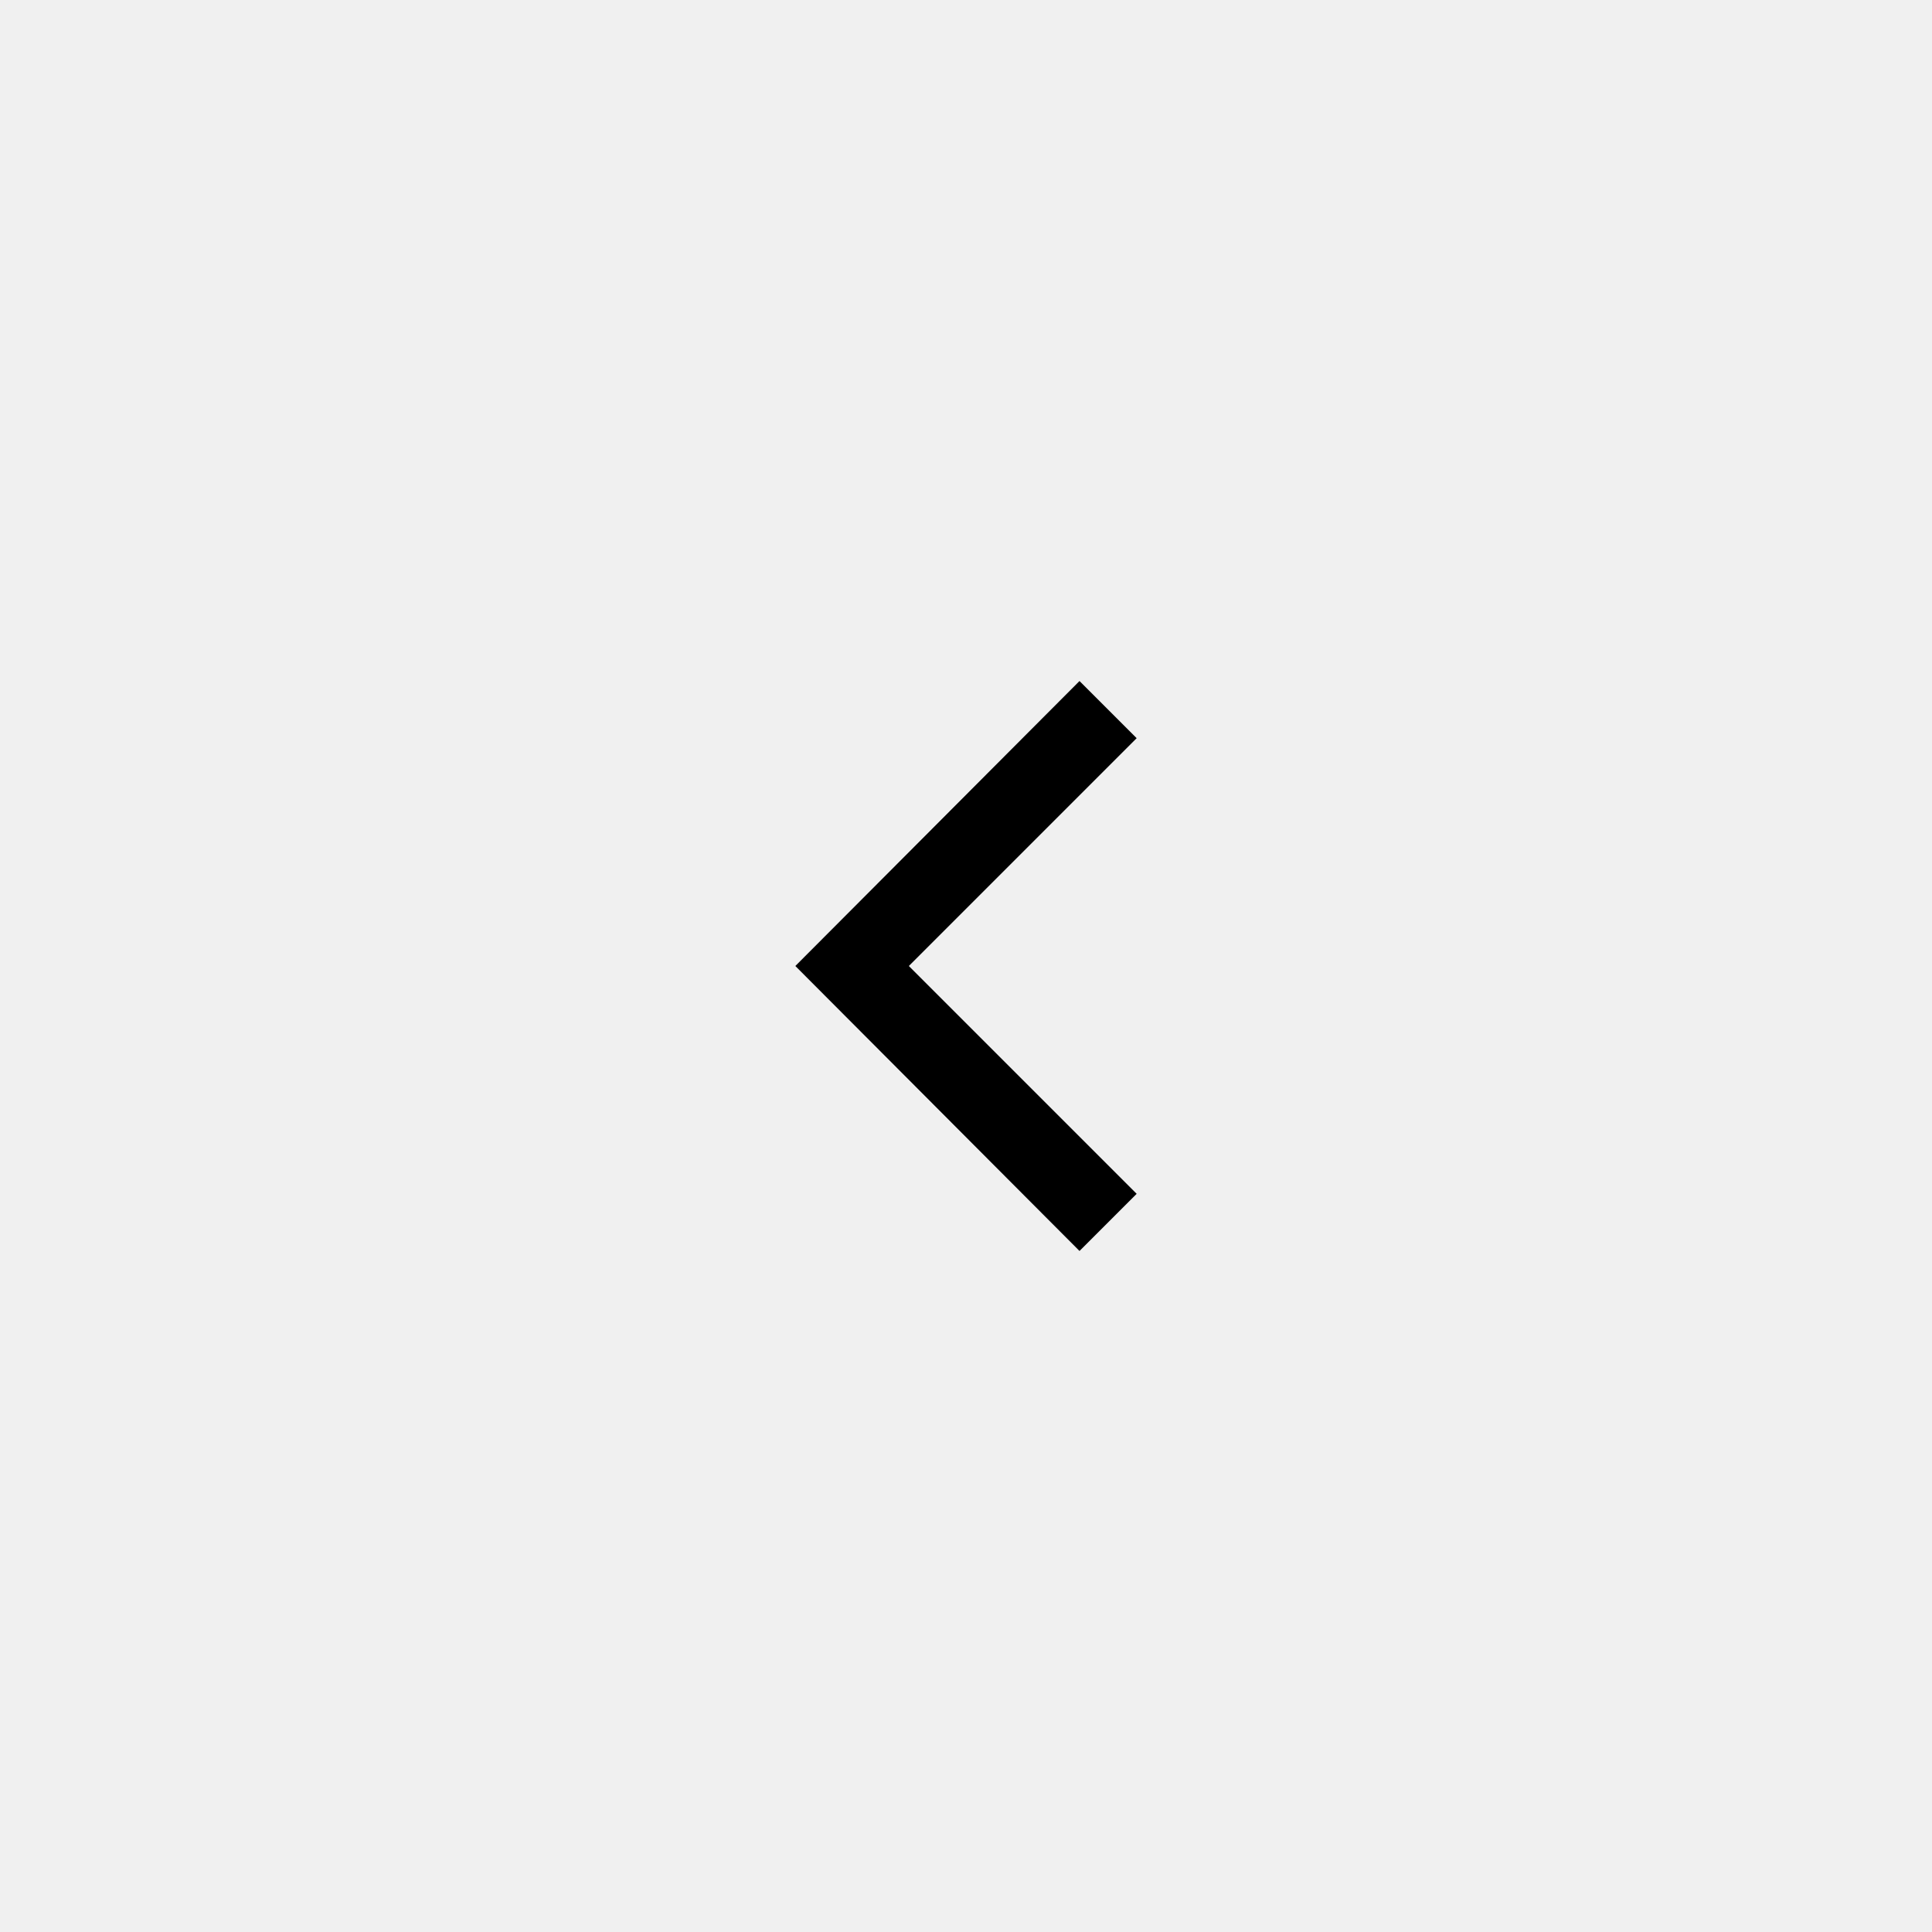
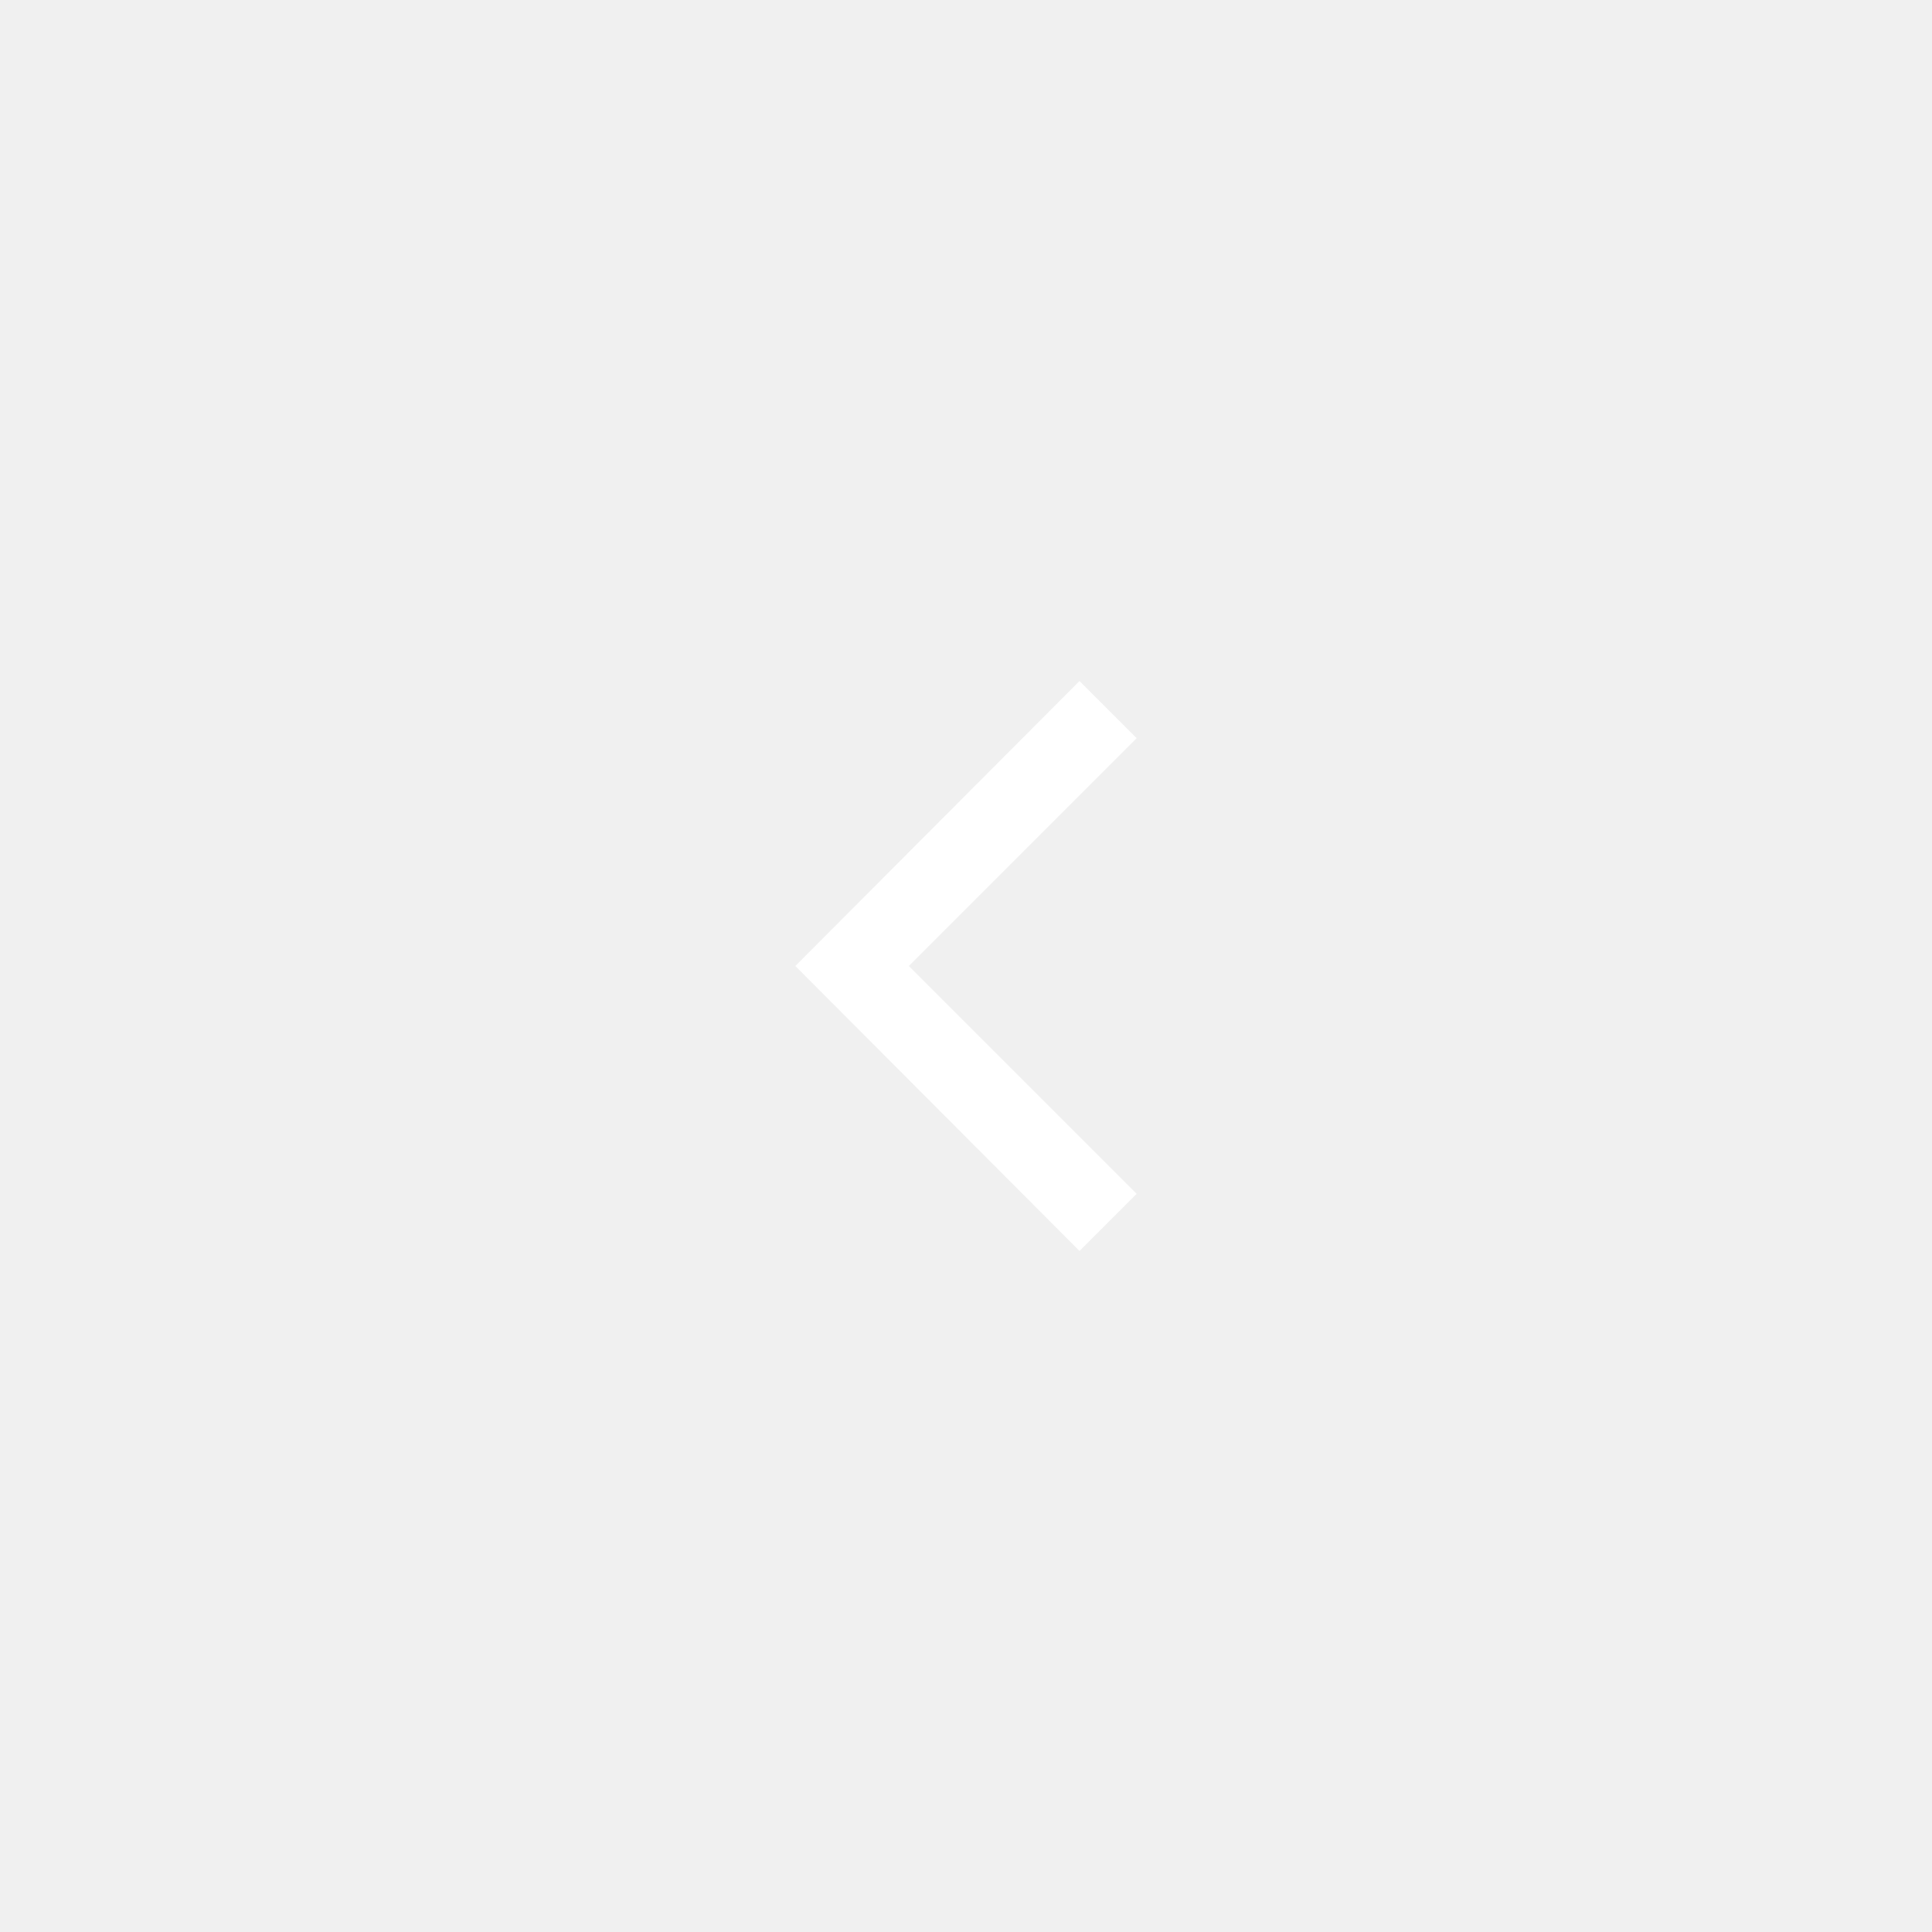
<svg xmlns="http://www.w3.org/2000/svg" id="target" viewBox="0 0 24 24">
-   <g id="Icons">
+   <g id="Icons" fill="#fff">
    <g id="Chevron-down">
      <polygon id="Line" points="14.12 9.17 13.41 8.46 9.88 12 13.41 15.54 14.12 14.83 11.29 12 14.12 9.17" />
    </g>
  </g>
</svg>
